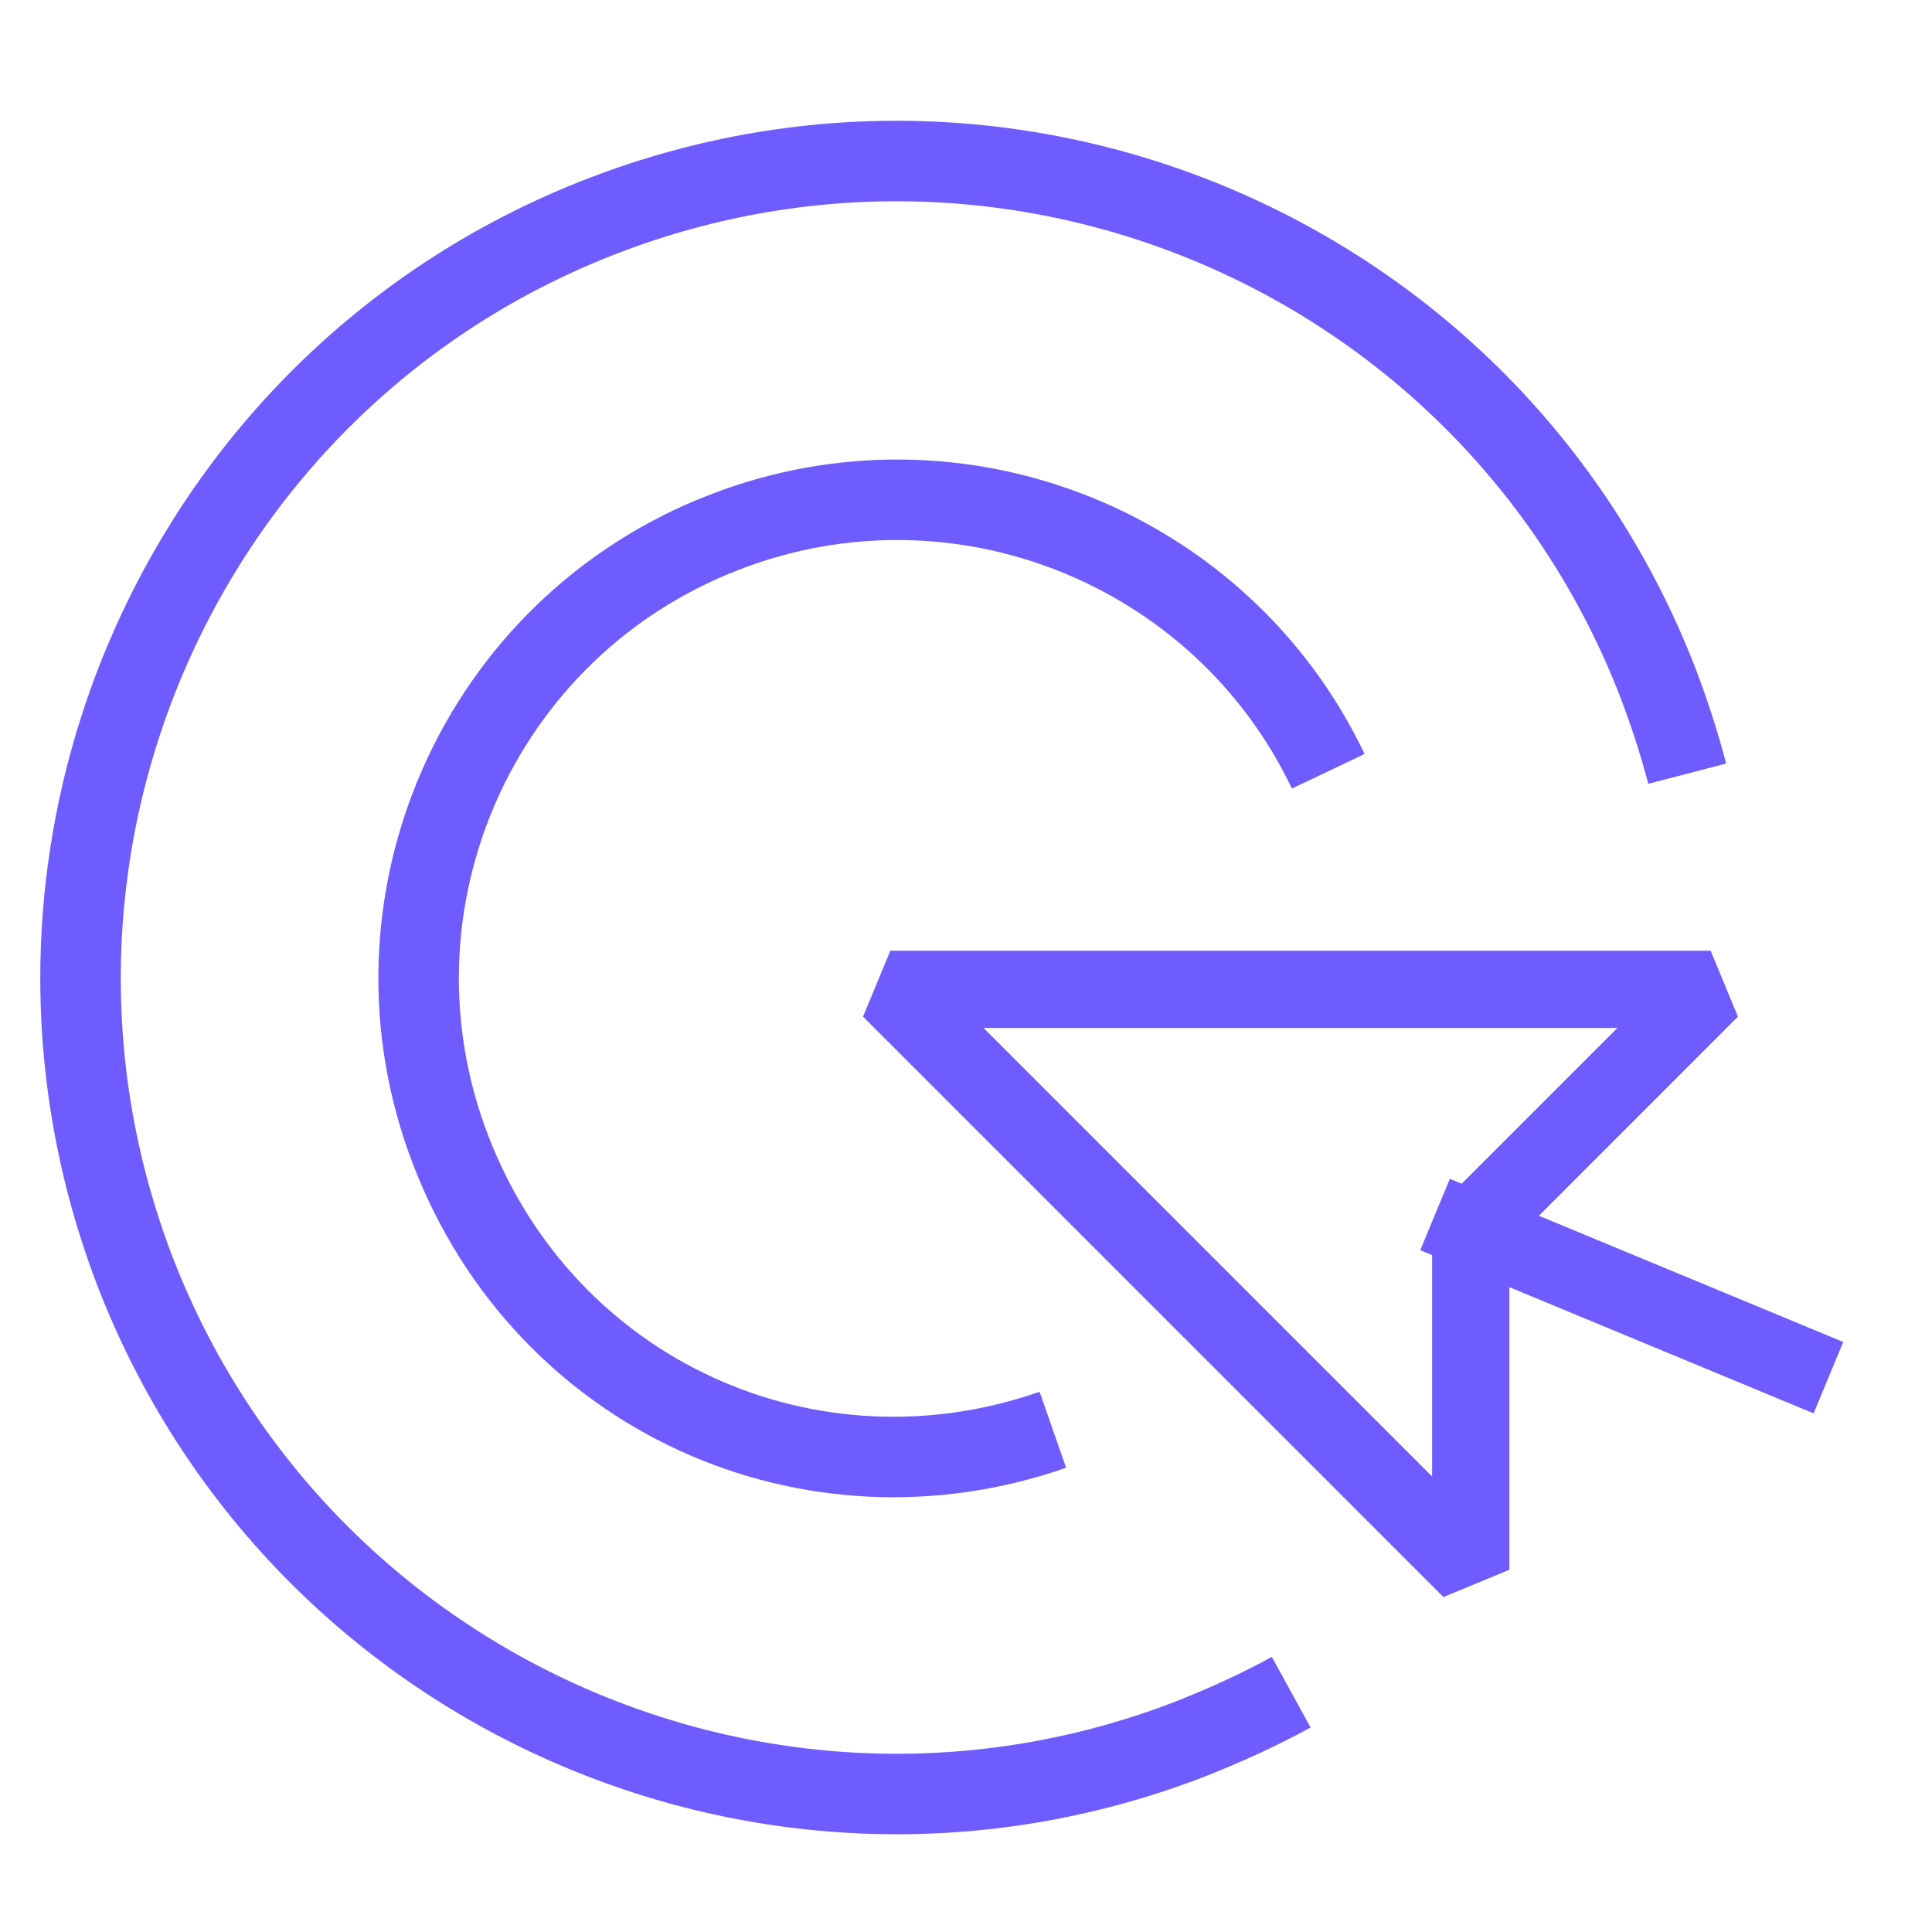
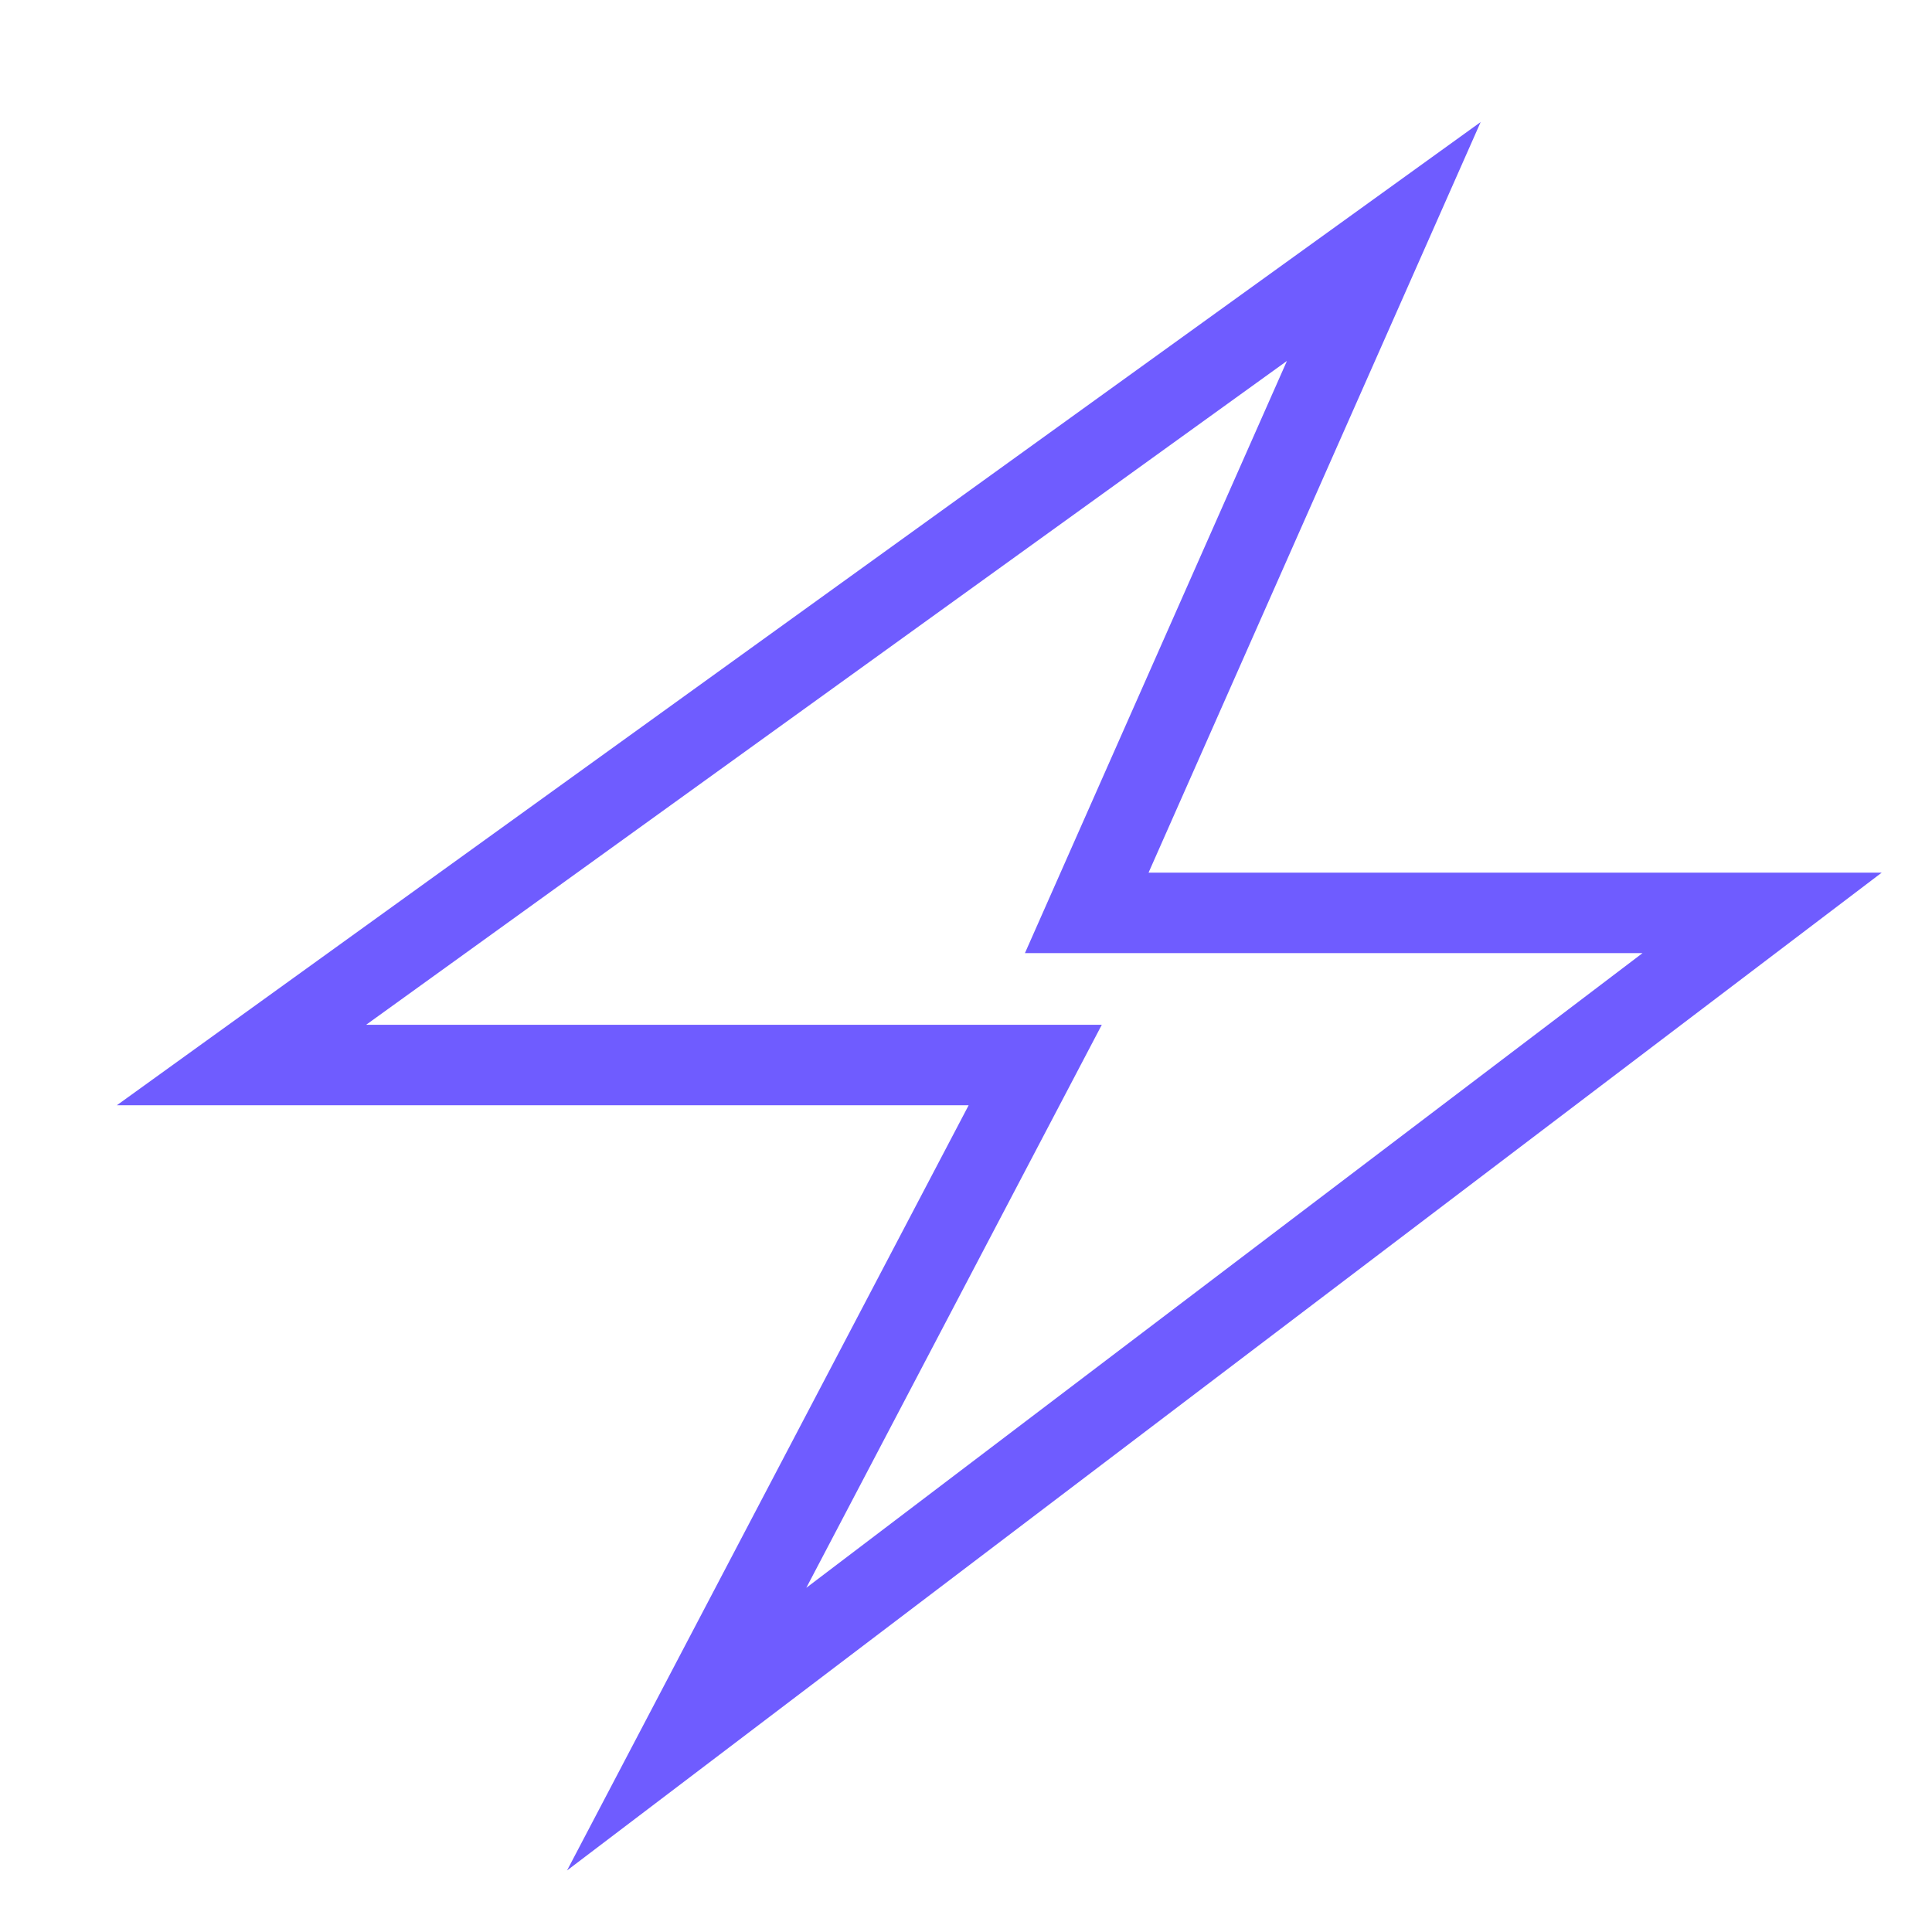
<svg xmlns="http://www.w3.org/2000/svg" width="24" height="24" viewBox="0 0 24 24" fill="none">
-   <path d="M16.5 9.581C15.18 6.811 11.919 5.481 9 6.611C5.94 7.791 4.42 11.231 5.6 14.291C6.78 17.351 10.069 18.811 13.079 17.761" stroke="#6F5CFF" stroke-miterlimit="10" />
-   <path d="M20.959 9.611C20.86 9.231 20.739 8.861 20.599 8.491C18.579 3.261 12.71 0.671 7.49 2.681C2.27 4.691 -0.33 10.571 1.68 15.801C3.7 21.021 9.57 23.621 14.79 21.601C15.22 21.431 15.639 21.241 16.04 21.021" stroke="#6F5CFF" stroke-miterlimit="10" />
-   <path d="M18.27 15.271L21.25 12.29H11.06L18.27 19.5V15.271ZM18.27 15.271L22.27 16.93" stroke="#6F5CFF" stroke-width="0.96" stroke-linecap="square" stroke-linejoin="bevel" />
+   <path d="M17.19 3L3 13.23H12.86L8.53 21.48L21.89 11.34H13.5L17.19 3Z" stroke="#6F5CFF" stroke-miterlimit="10" />
</svg>
